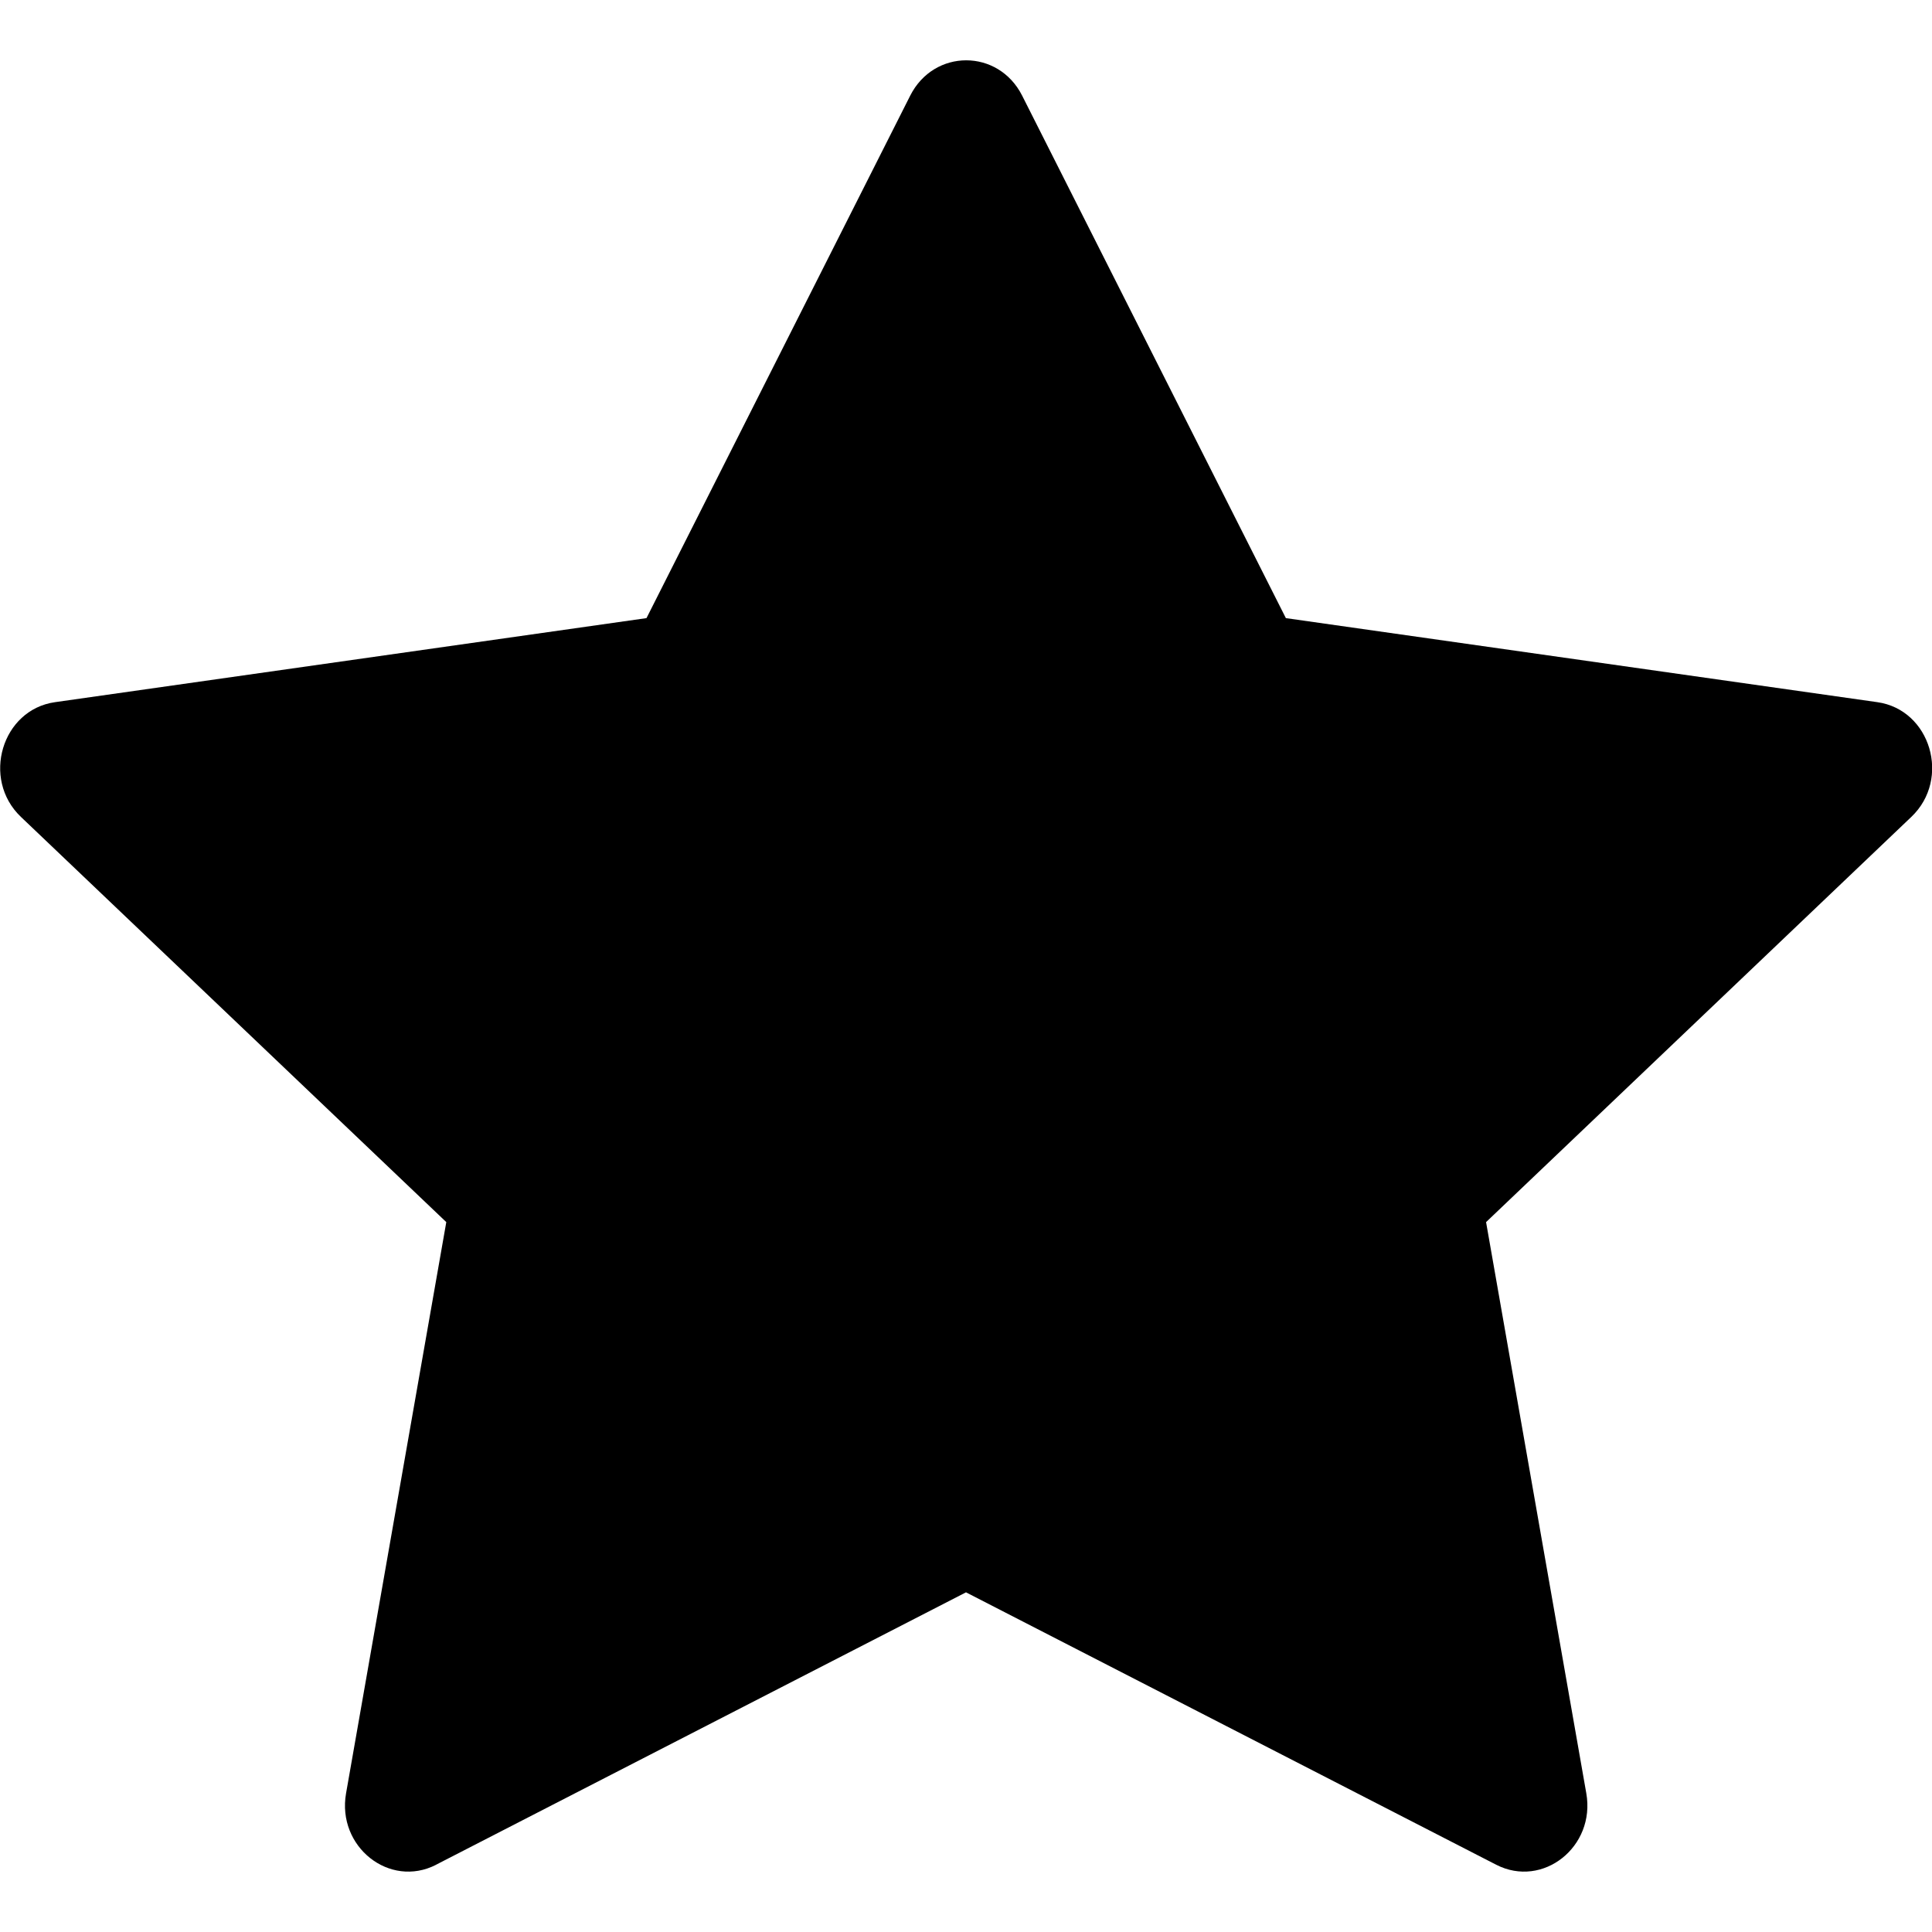
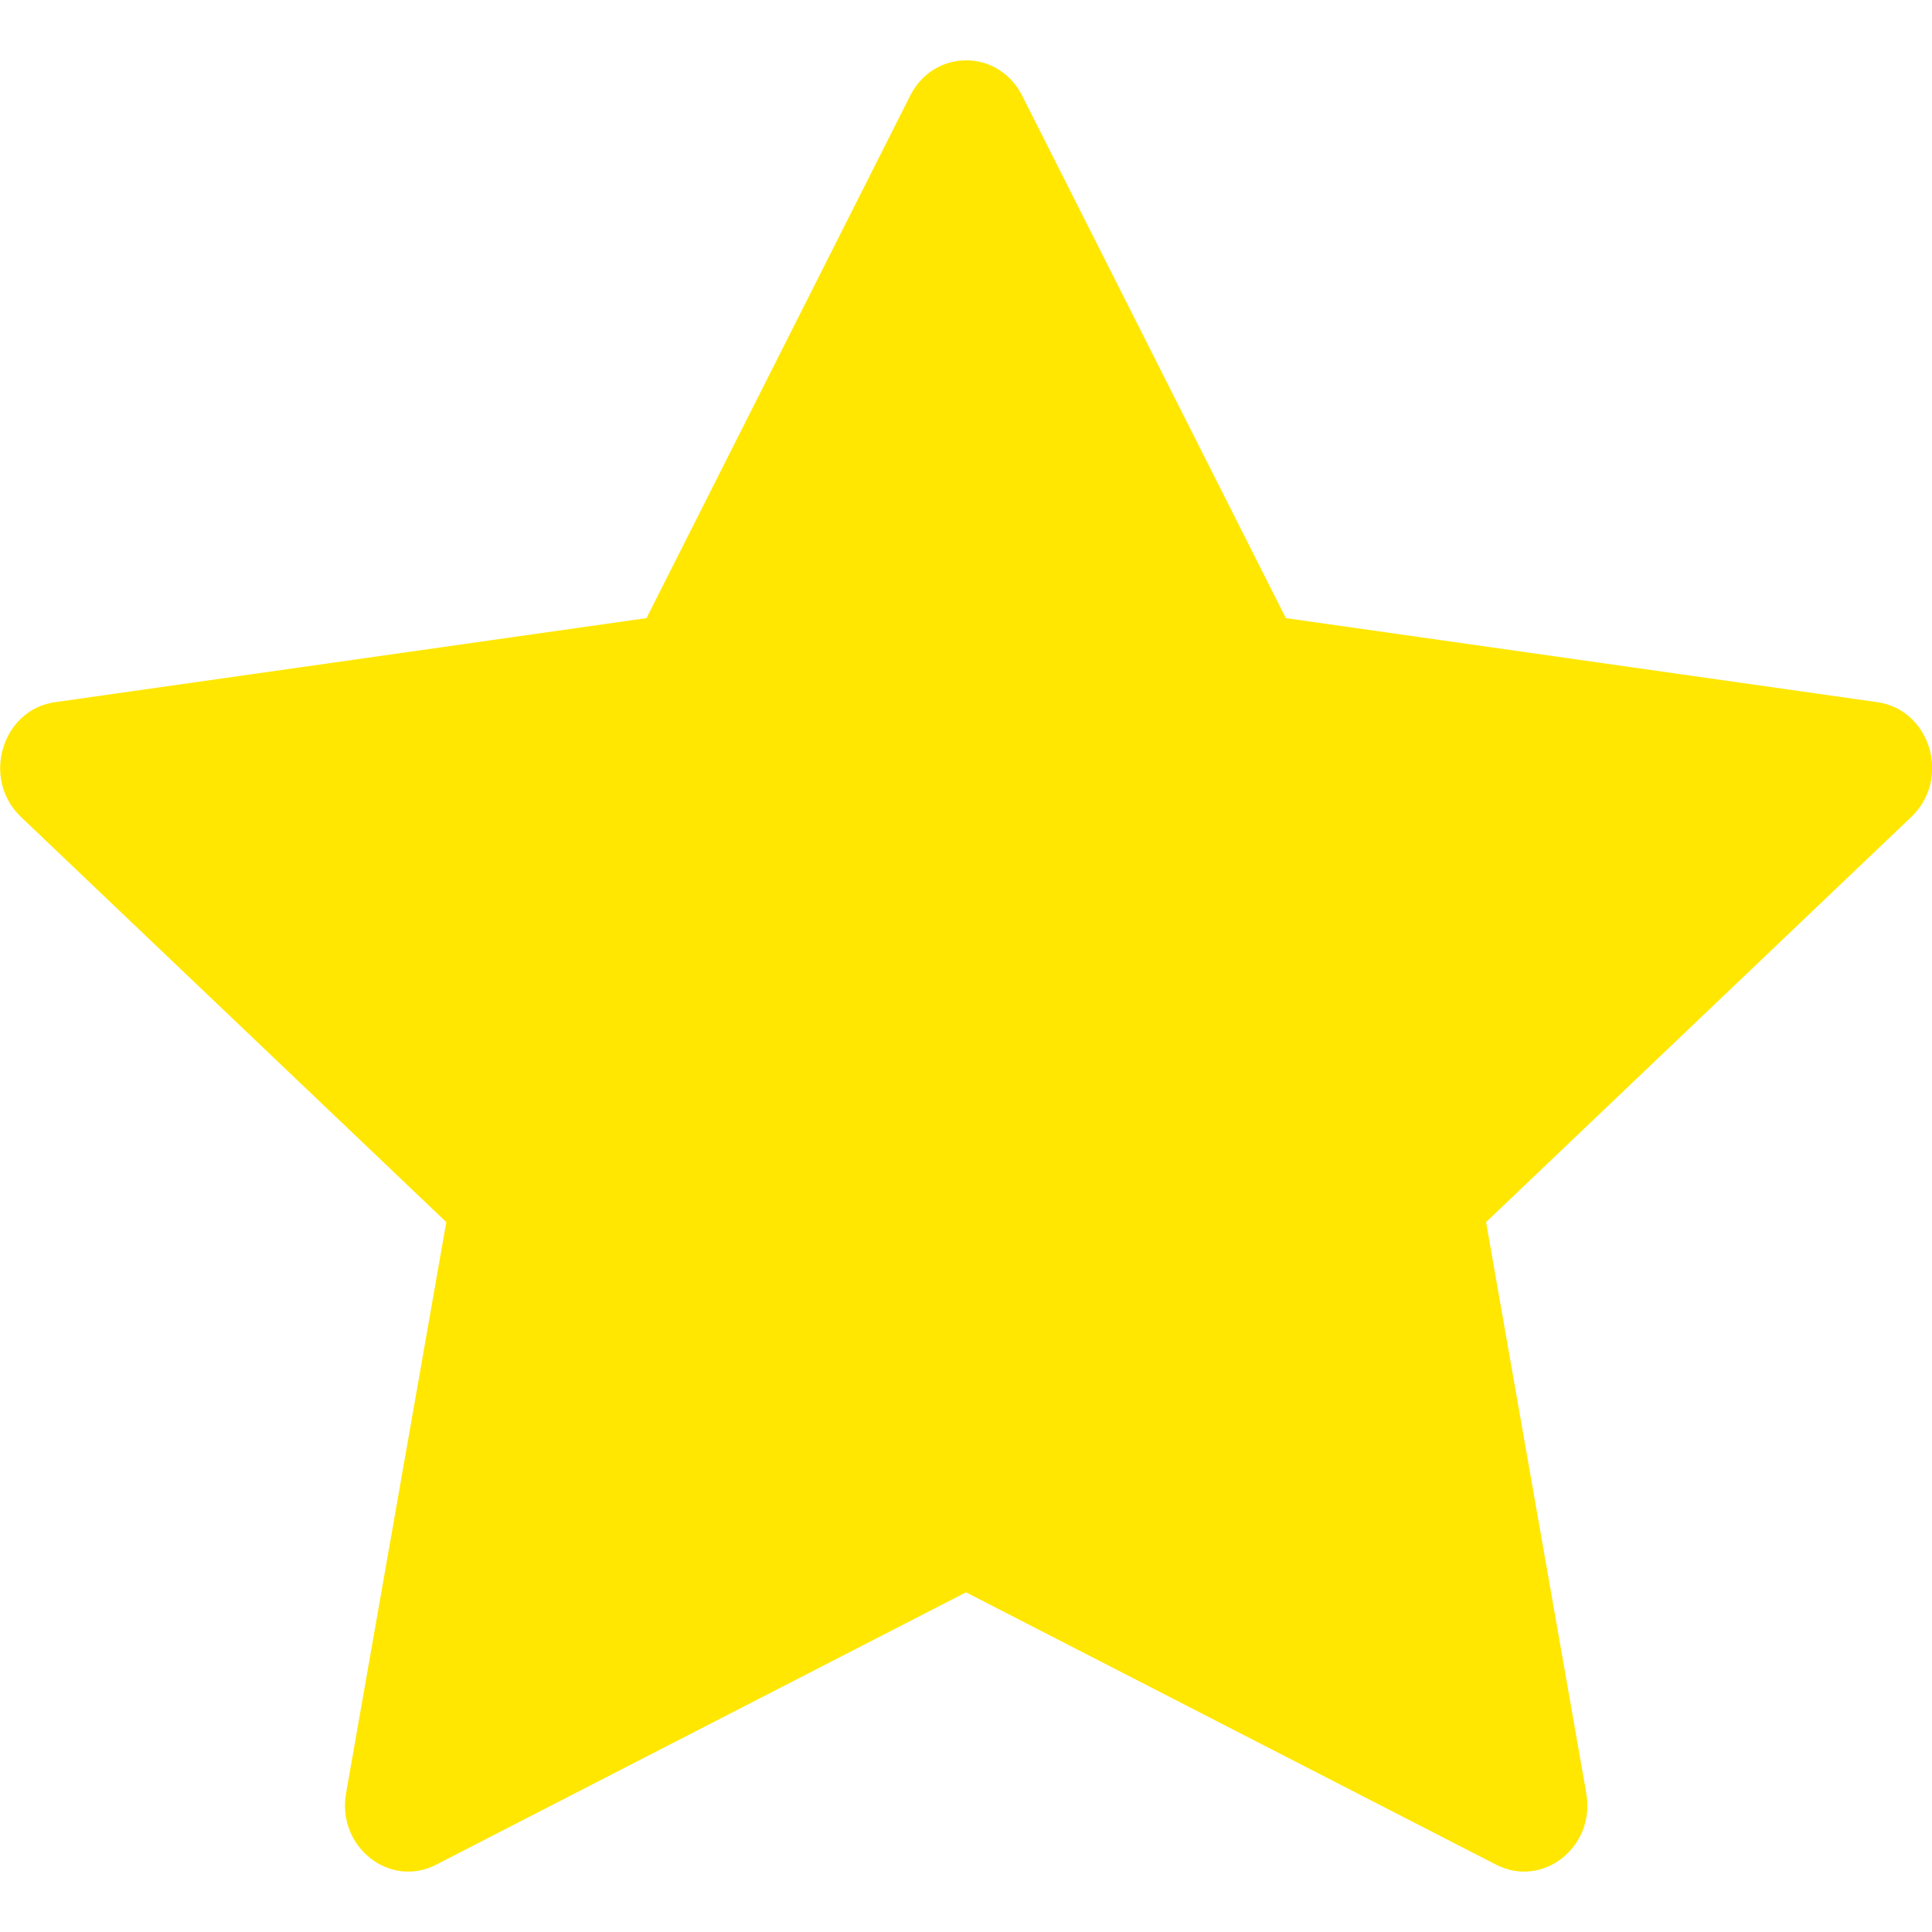
- <svg xmlns="http://www.w3.org/2000/svg" width="16" height="16" fill="currentColor" class="bi bi-star-fill" viewBox="0 0 16 16">
+ <svg xmlns="http://www.w3.org/2000/svg" width="16" height="16" fill="currentColor" class="bi bi-star-fill" viewBox="0 0 16 16" style=" color: #ffe702">
  <path d="M3.612 15.443c-.386.198-.824-.149-.746-.592l.83-4.73L.173 6.765c-.329-.314-.158-.888.283-.95l4.898-.696L7.538.792c.197-.39.73-.39.927 0l2.184 4.327 4.898.696c.441.062.612.636.282.95l-3.522 3.356.83 4.73c.078.443-.36.79-.746.592L8 13.187l-4.389 2.256z" />
</svg>
